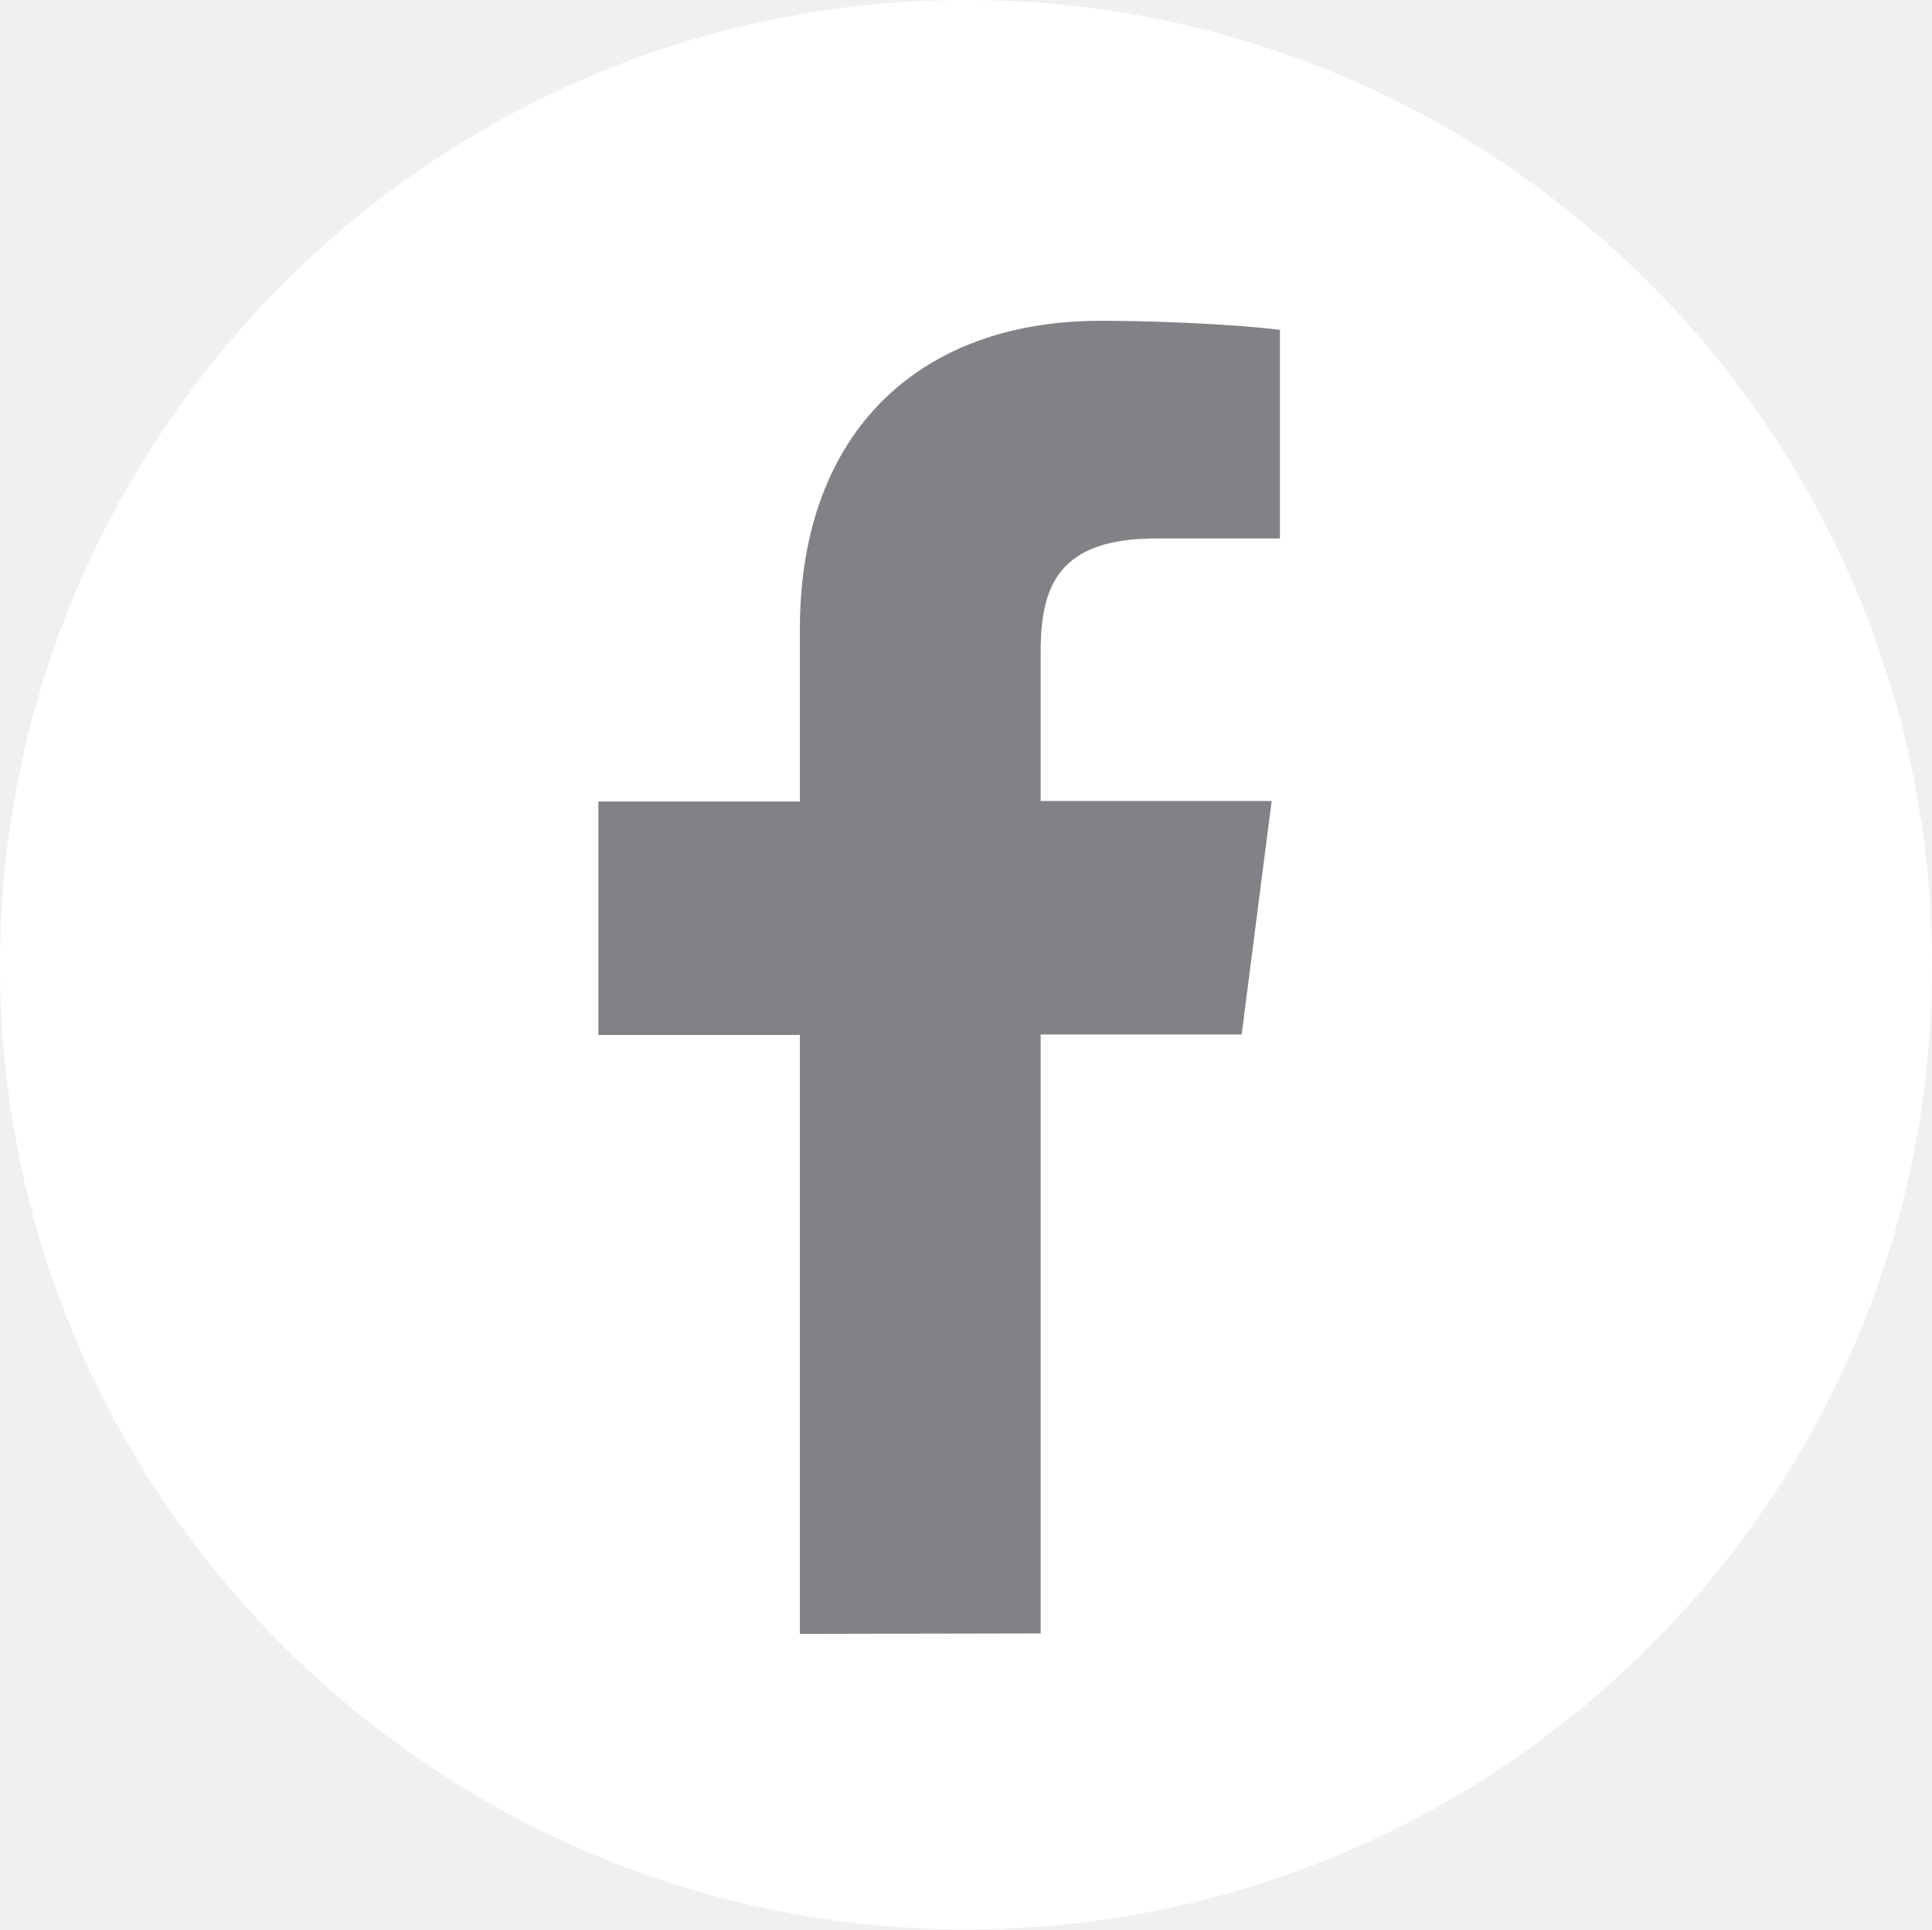
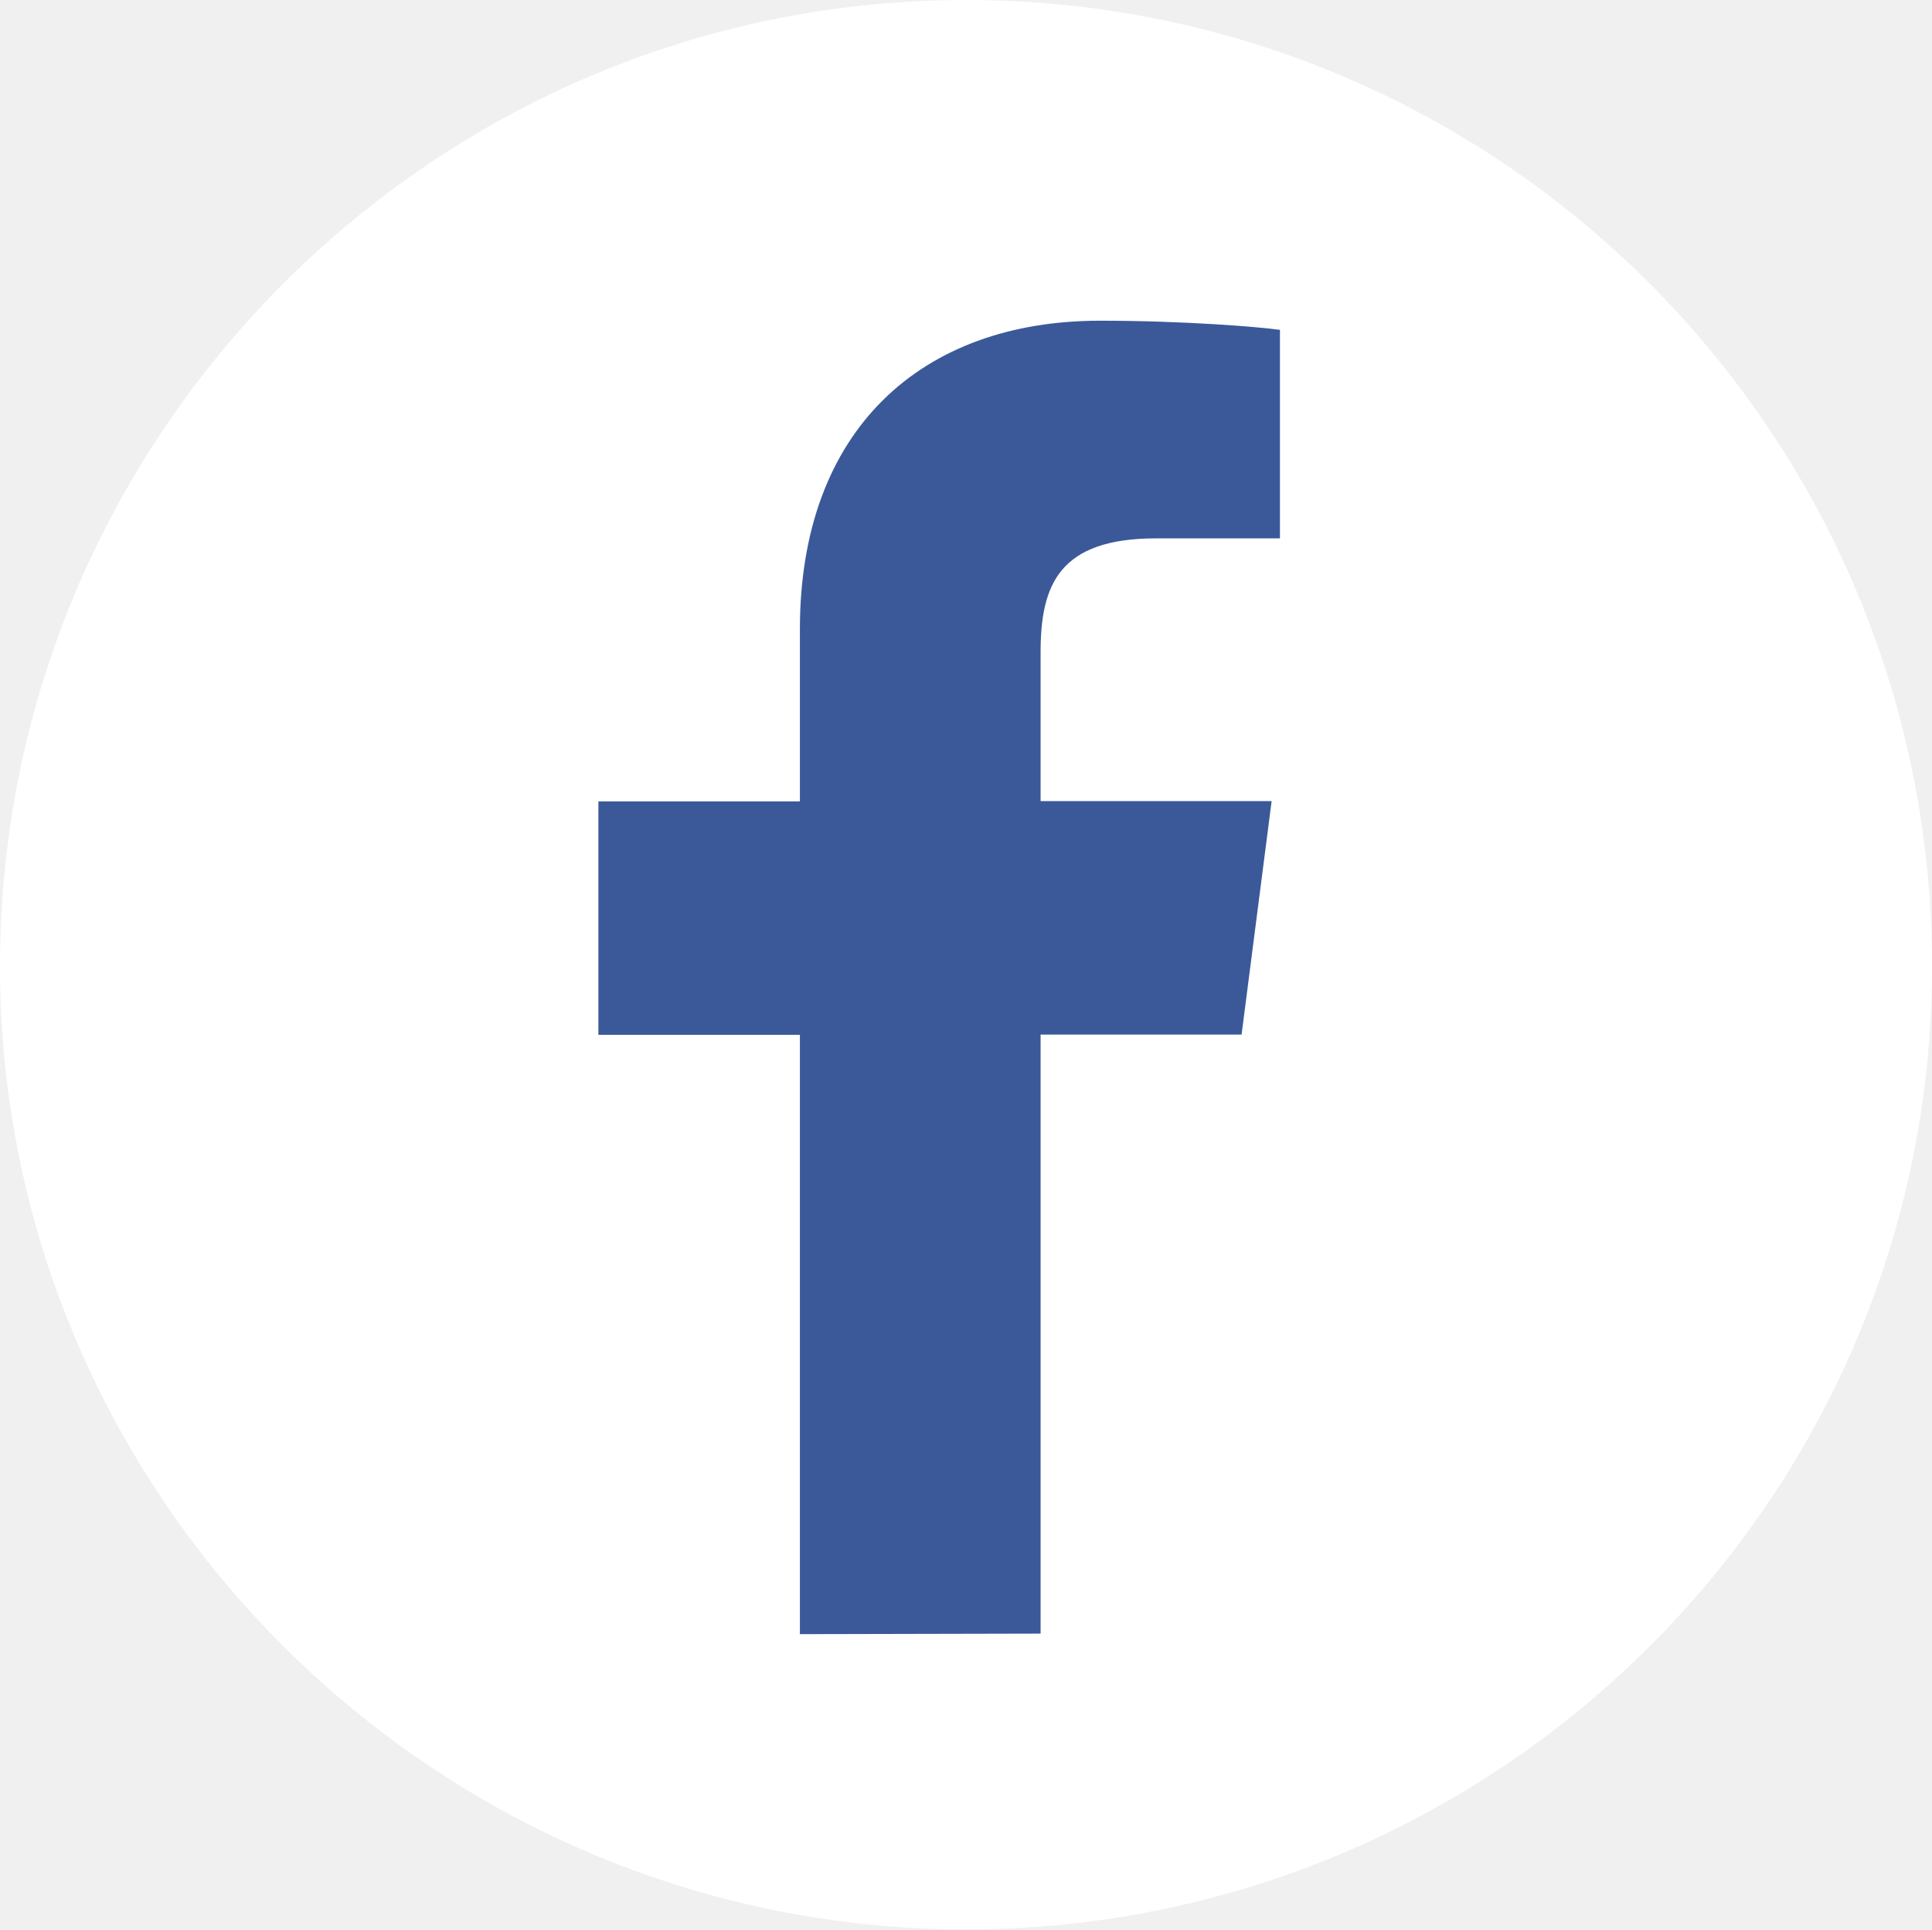
- <svg xmlns="http://www.w3.org/2000/svg" version="1.1" id="Layer_1" x="0px" y="0px" viewBox="0 648.6 792 790.8" enable-background="new 0 648.6 792 790.8" xml:space="preserve">
+ <svg xmlns="http://www.w3.org/2000/svg" version="1.1" id="Layer_1" x="0px" y="0px" viewBox="0 649.1 720 718.9" enable-background="new 0 649.1 720 718.9" xml:space="preserve">
  <g id="Layer_2">
</g>
  <g id="Layer_1_1_">
-     <path fill="#FFFFFF" d="M396,648.6c218.7,0,396,177.2,396,396s-178.4,394.8-396,394.8S0,1262.1,0,1044.6S177.2,648.6,396,648.6" />
-     <path id="f" fill="#808285" d="M426.6,1318.1v-245.5H509l12.3-95.7h-94.7v-61c0-27.7,7.7-46.6,47.4-46.6h50.7v-85.5   c-8.8-1.2-38.9-3.7-73.8-3.7c-73,0-123,44.6-123,126.4v70.6h-82.6v95.7h82.6v245.5L426.6,1318.1L426.6,1318.1z" />
+     <path fill="#FFFFFF" d="M360,649.1c198.8,0,360,161.1,360,360s-162.2,358.9-360,358.9S0,1206.9,0,1009.1S161.1,649.1,360,649.1" />
+     <path id="f" fill="#3B5999" d="M387.8,1257.8v-223.2h74.9l11.2-87h-86.1v-55.5c0-25.2,7-42.4,43.1-42.4H477v-77.7   c-8-1.1-35.4-3.4-67.1-3.4c-66.4,0-111.8,40.5-111.8,114.9v64.2H223v87h75.1V1258L387.8,1257.8L387.8,1257.8z" />
  </g>
</svg>
